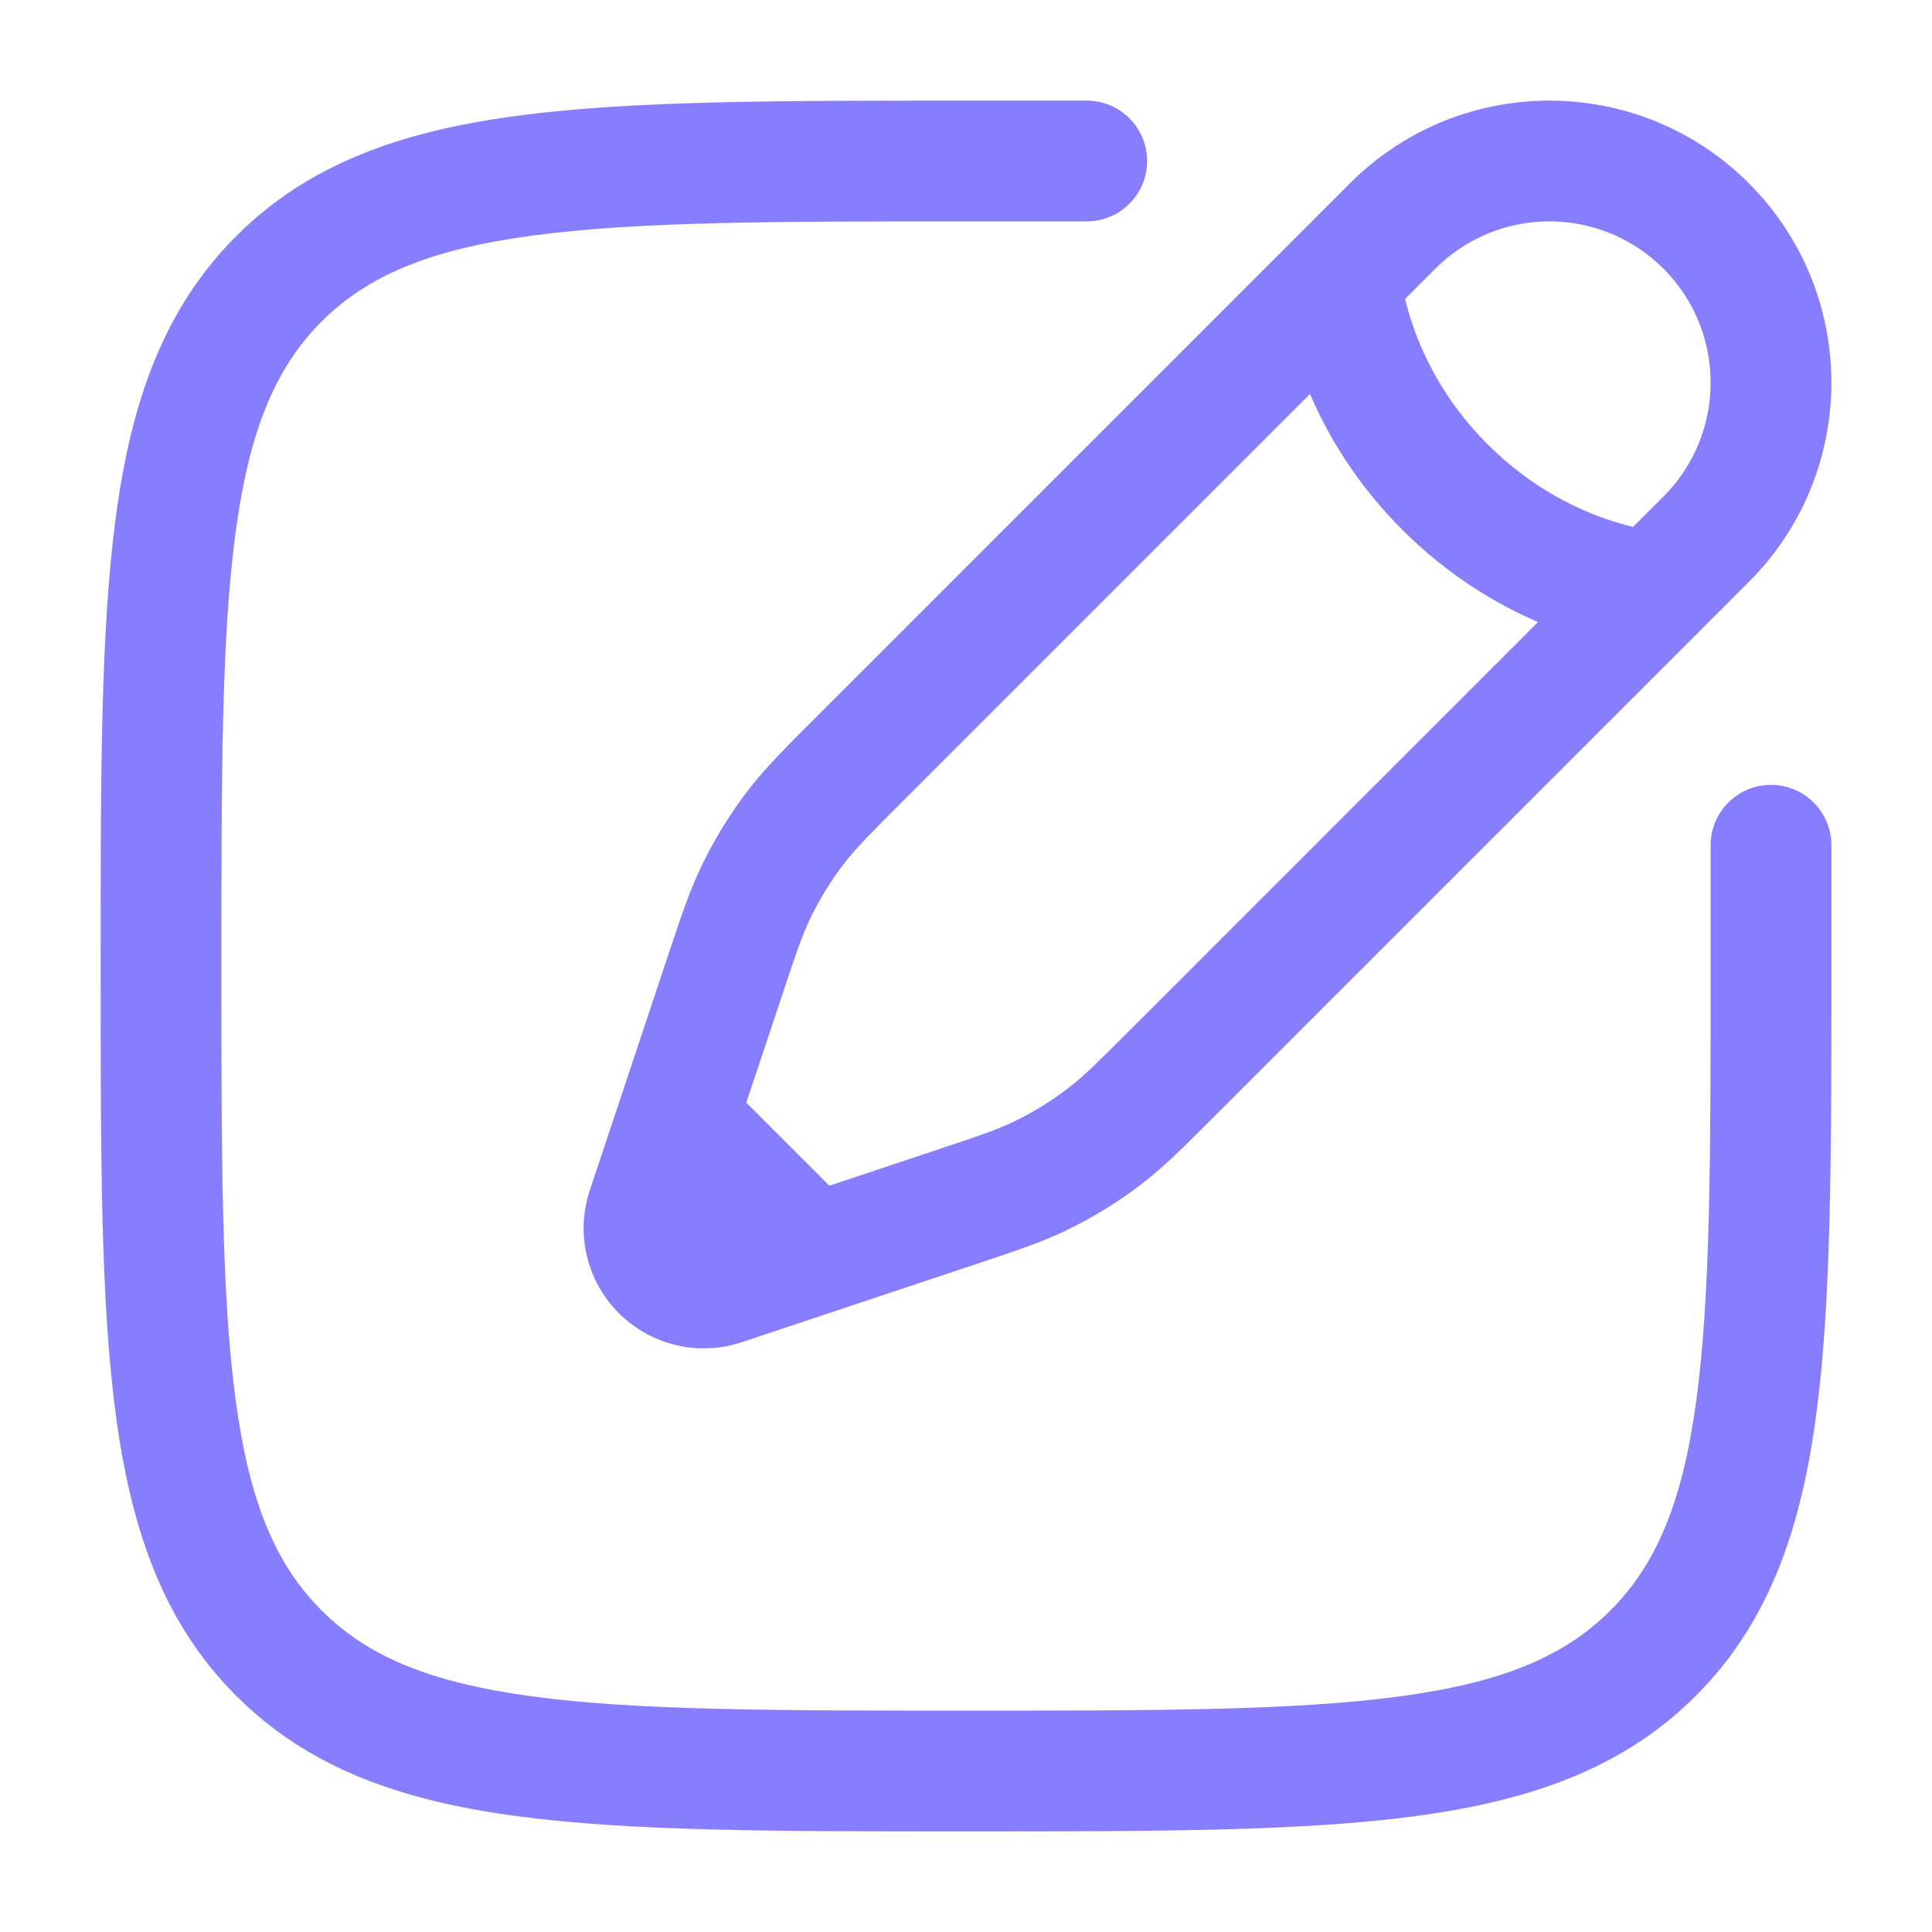
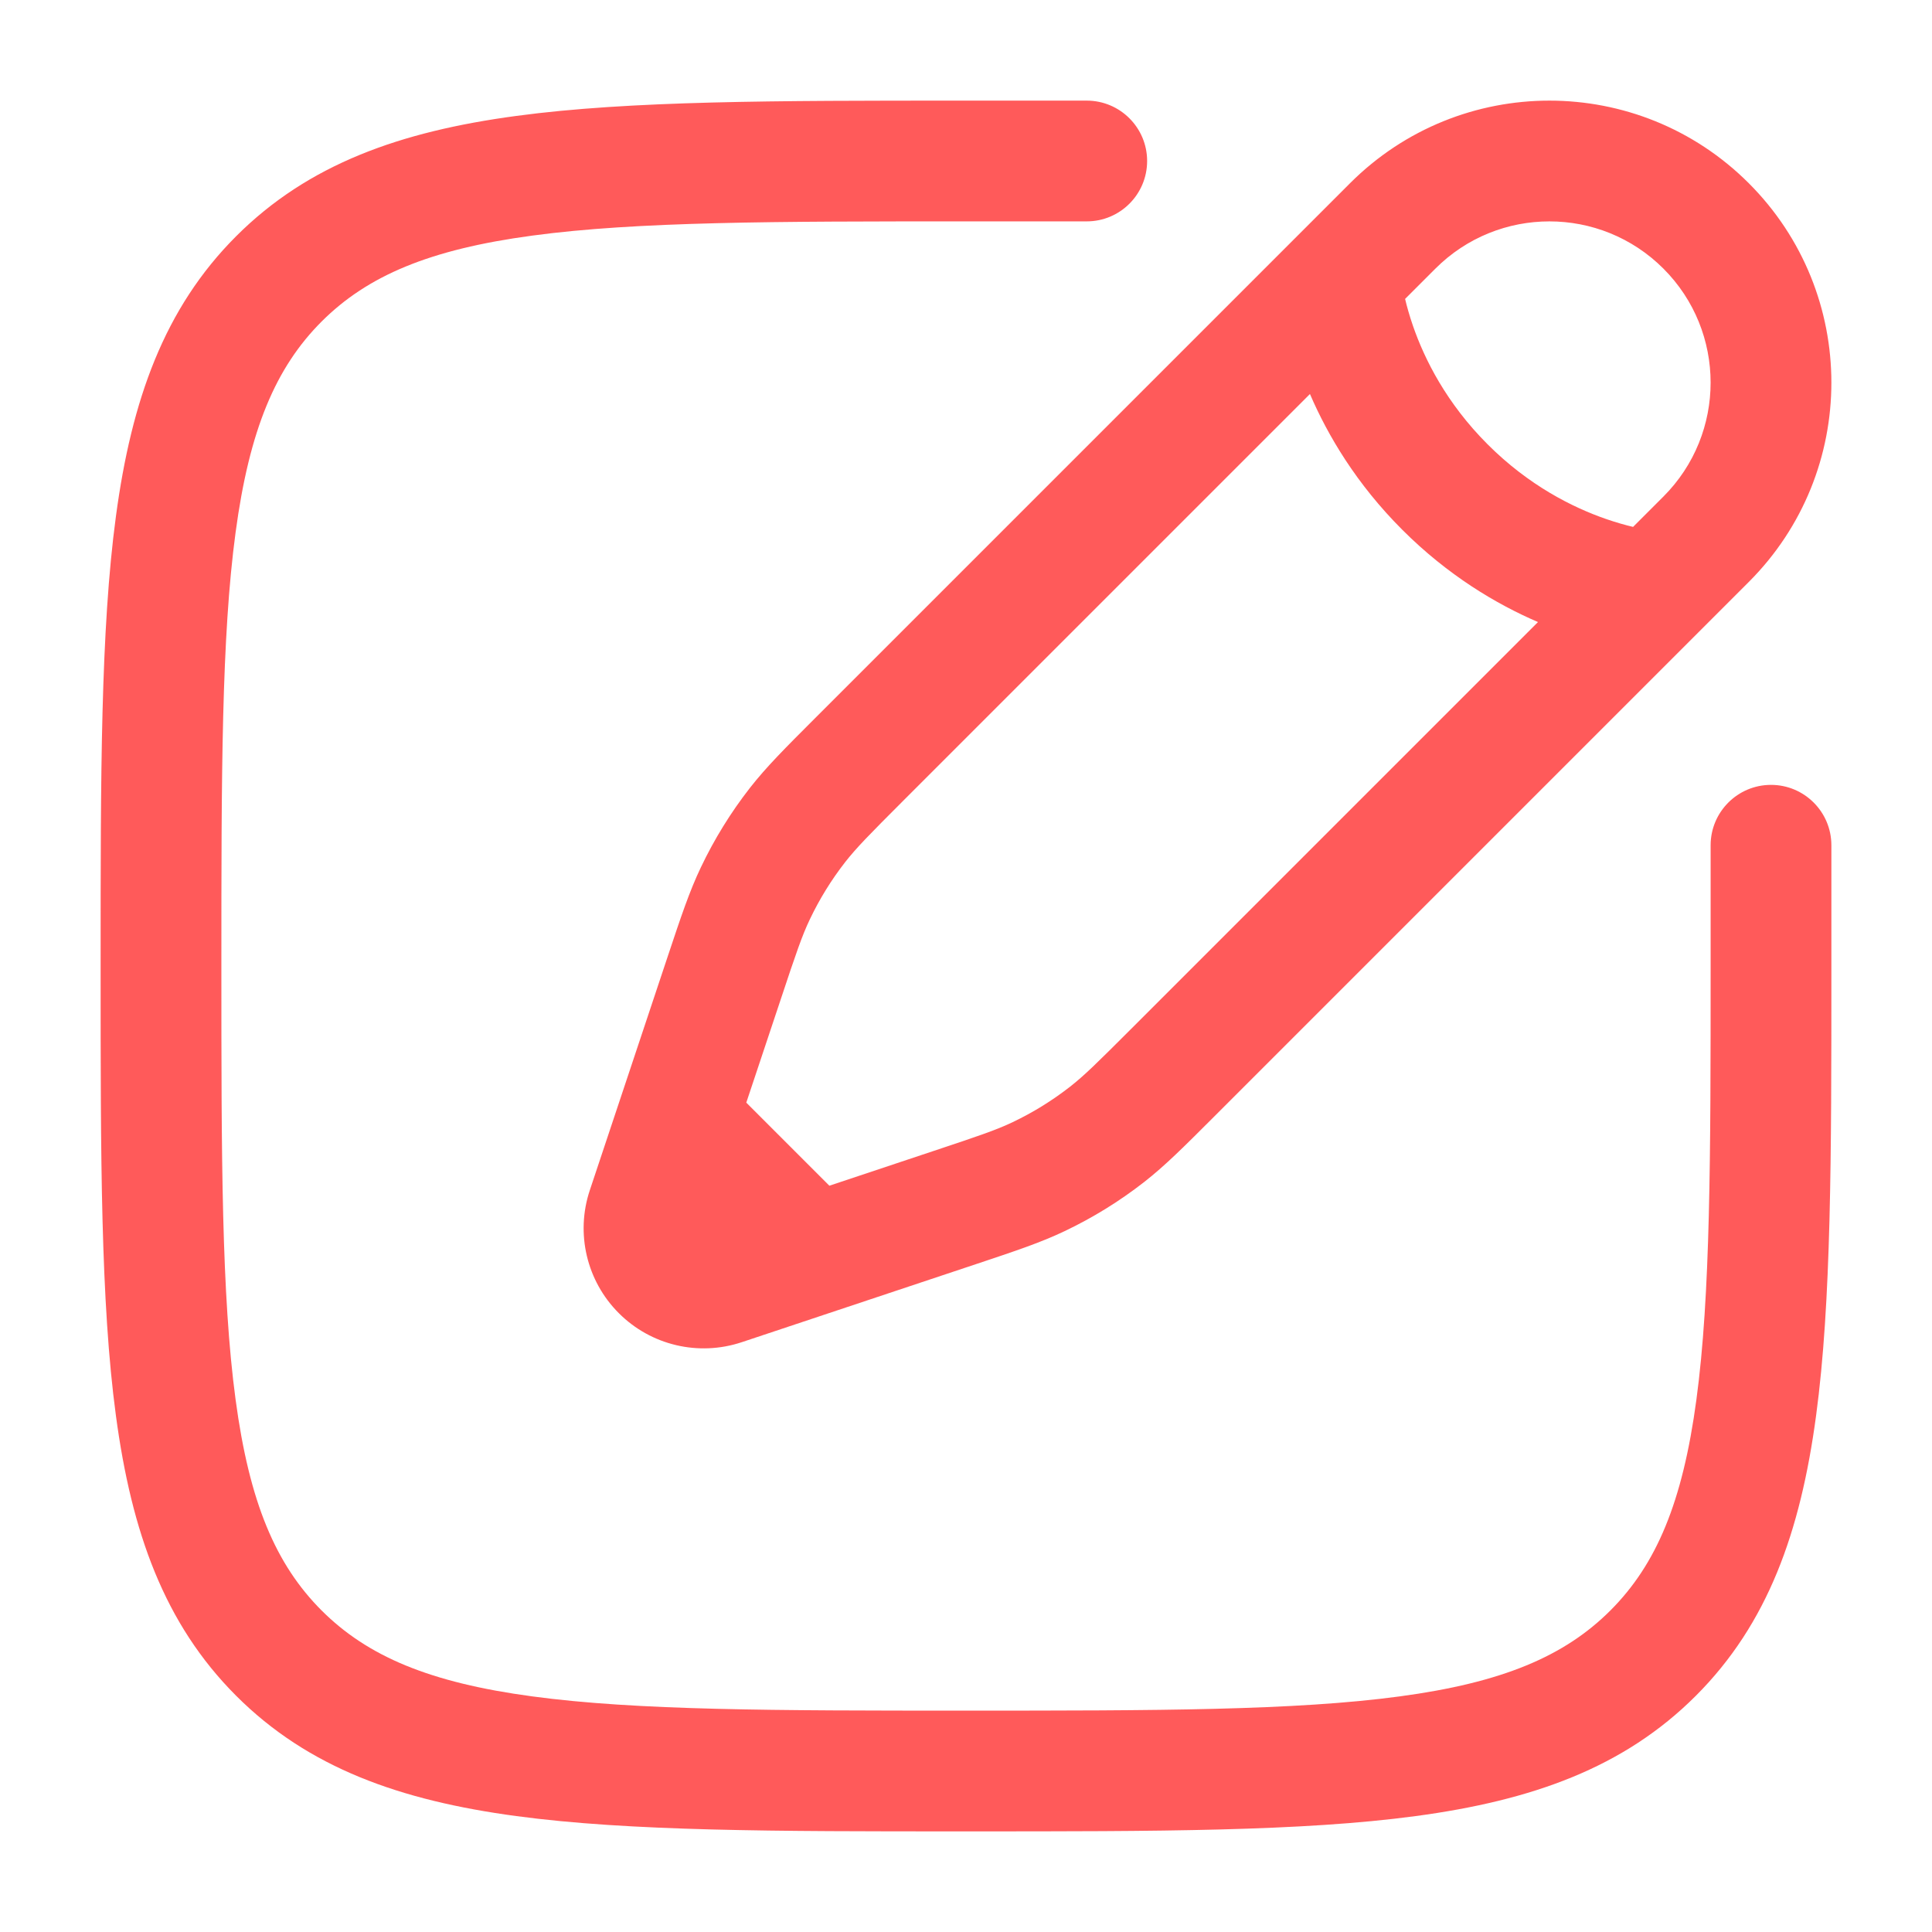
- <svg xmlns="http://www.w3.org/2000/svg" width="36" height="36" viewBox="0 0 36 36" fill="none">
-   <path fill-rule="evenodd" clip-rule="evenodd" d="M17.914 1.875H20.25C20.871 1.875 21.375 2.379 21.375 3C21.375 3.621 20.871 4.125 20.25 4.125H18C14.433 4.125 11.87 4.127 9.92 4.39C8.003 4.647 6.847 5.138 5.992 5.992C5.138 6.847 4.647 8.003 4.39 9.92C4.127 11.87 4.125 14.433 4.125 18C4.125 21.567 4.127 24.13 4.39 26.08C4.647 27.997 5.138 29.153 5.992 30.008C6.847 30.862 8.003 31.353 9.92 31.61C11.87 31.873 14.433 31.875 18 31.875C21.567 31.875 24.13 31.873 26.08 31.61C27.997 31.353 29.153 30.862 30.008 30.008C30.862 29.153 31.353 27.997 31.61 26.08C31.873 24.13 31.875 21.567 31.875 18V15.75C31.875 15.129 32.379 14.625 33 14.625C33.621 14.625 34.125 15.129 34.125 15.75V18.086C34.125 21.549 34.125 24.262 33.84 26.379C33.549 28.547 32.941 30.257 31.599 31.599C30.257 32.941 28.547 33.549 26.379 33.84C24.262 34.125 21.549 34.125 18.086 34.125H17.914C14.451 34.125 11.738 34.125 9.621 33.84C7.453 33.549 5.743 32.941 4.401 31.599C3.059 30.257 2.451 28.547 2.16 26.379C1.875 24.262 1.875 21.549 1.875 18.086V17.914C1.875 14.451 1.875 11.738 2.16 9.621C2.451 7.453 3.059 5.743 4.401 4.401C5.743 3.059 7.453 2.451 9.621 2.16C11.738 1.875 14.451 1.875 17.914 1.875ZM25.156 3.414C27.208 1.362 30.534 1.362 32.586 3.414C34.638 5.466 34.638 8.792 32.586 10.844L22.614 20.816C22.057 21.373 21.708 21.722 21.319 22.026C20.86 22.384 20.364 22.69 19.839 22.94C19.393 23.153 18.925 23.309 18.178 23.558L13.821 25.01C13.017 25.278 12.13 25.069 11.531 24.469C10.931 23.87 10.722 22.983 10.99 22.179L12.442 17.822C12.691 17.075 12.847 16.607 13.06 16.161C13.31 15.636 13.616 15.14 13.974 14.681C14.278 14.292 14.627 13.943 15.184 13.386L25.156 3.414ZM30.995 5.005C29.822 3.832 27.92 3.832 26.747 5.005L26.182 5.57C26.216 5.714 26.264 5.885 26.33 6.076C26.545 6.696 26.952 7.512 27.72 8.28C28.488 9.048 29.304 9.455 29.924 9.67C30.115 9.736 30.286 9.784 30.43 9.818L30.995 9.253C32.168 8.08 32.168 6.178 30.995 5.005ZM28.658 11.591C27.884 11.258 26.982 10.724 26.129 9.871C25.276 9.018 24.742 8.116 24.409 7.342L16.826 14.925C16.201 15.55 15.957 15.798 15.748 16.065C15.491 16.395 15.271 16.751 15.091 17.129C14.945 17.434 14.833 17.764 14.554 18.603L13.906 20.546L15.454 22.094L17.397 21.446C18.236 21.167 18.566 21.055 18.871 20.909C19.249 20.729 19.605 20.509 19.935 20.252C20.202 20.044 20.45 19.799 21.075 19.174L28.658 11.591Z" fill="#877EFF" />
+ <svg xmlns="http://www.w3.org/2000/svg" width="36px" height="36px" viewBox="0 0 36 36" fill="none" transform="rotate(0) scale(1, 1)">
+   <path fill-rule="evenodd" clip-rule="evenodd" d="M17.914 1.875H20.25C20.871 1.875 21.375 2.379 21.375 3C21.375 3.621 20.871 4.125 20.25 4.125H18C14.433 4.125 11.87 4.127 9.92 4.39C8.003 4.647 6.847 5.138 5.992 5.992C5.138 6.847 4.647 8.003 4.39 9.92C4.127 11.87 4.125 14.433 4.125 18C4.125 21.567 4.127 24.13 4.39 26.08C4.647 27.997 5.138 29.153 5.992 30.008C6.847 30.862 8.003 31.353 9.92 31.61C11.87 31.873 14.433 31.875 18 31.875C21.567 31.875 24.13 31.873 26.08 31.61C27.997 31.353 29.153 30.862 30.008 30.008C30.862 29.153 31.353 27.997 31.61 26.08C31.873 24.13 31.875 21.567 31.875 18V15.75C31.875 15.129 32.379 14.625 33 14.625C33.621 14.625 34.125 15.129 34.125 15.75V18.086C34.125 21.549 34.125 24.262 33.84 26.379C33.549 28.547 32.941 30.257 31.599 31.599C30.257 32.941 28.547 33.549 26.379 33.84C24.262 34.125 21.549 34.125 18.086 34.125H17.914C14.451 34.125 11.738 34.125 9.621 33.84C7.453 33.549 5.743 32.941 4.401 31.599C3.059 30.257 2.451 28.547 2.16 26.379C1.875 24.262 1.875 21.549 1.875 18.086V17.914C1.875 14.451 1.875 11.738 2.16 9.621C2.451 7.453 3.059 5.743 4.401 4.401C5.743 3.059 7.453 2.451 9.621 2.16C11.738 1.875 14.451 1.875 17.914 1.875ZM25.156 3.414C27.208 1.362 30.534 1.362 32.586 3.414C34.638 5.466 34.638 8.792 32.586 10.844L22.614 20.816C22.057 21.373 21.708 21.722 21.319 22.026C20.86 22.384 20.364 22.69 19.839 22.94C19.393 23.153 18.925 23.309 18.178 23.558L13.821 25.01C13.017 25.278 12.13 25.069 11.531 24.469C10.931 23.87 10.722 22.983 10.99 22.179L12.442 17.822C12.691 17.075 12.847 16.607 13.06 16.161C13.31 15.636 13.616 15.14 13.974 14.681C14.278 14.292 14.627 13.943 15.184 13.386L25.156 3.414ZM30.995 5.005C29.822 3.832 27.92 3.832 26.747 5.005L26.182 5.57C26.216 5.714 26.264 5.885 26.33 6.076C26.545 6.696 26.952 7.512 27.72 8.28C28.488 9.048 29.304 9.455 29.924 9.67C30.115 9.736 30.286 9.784 30.43 9.818L30.995 9.253C32.168 8.08 32.168 6.178 30.995 5.005ZM28.658 11.591C27.884 11.258 26.982 10.724 26.129 9.871C25.276 9.018 24.742 8.116 24.409 7.342L16.826 14.925C16.201 15.55 15.957 15.798 15.748 16.065C15.491 16.395 15.271 16.751 15.091 17.129C14.945 17.434 14.833 17.764 14.554 18.603L13.906 20.546L15.454 22.094L17.397 21.446C18.236 21.167 18.566 21.055 18.871 20.909C19.249 20.729 19.605 20.509 19.935 20.252C20.202 20.044 20.45 19.799 21.075 19.174L28.658 11.591Z" fill="#FF5A5A" />
</svg>
